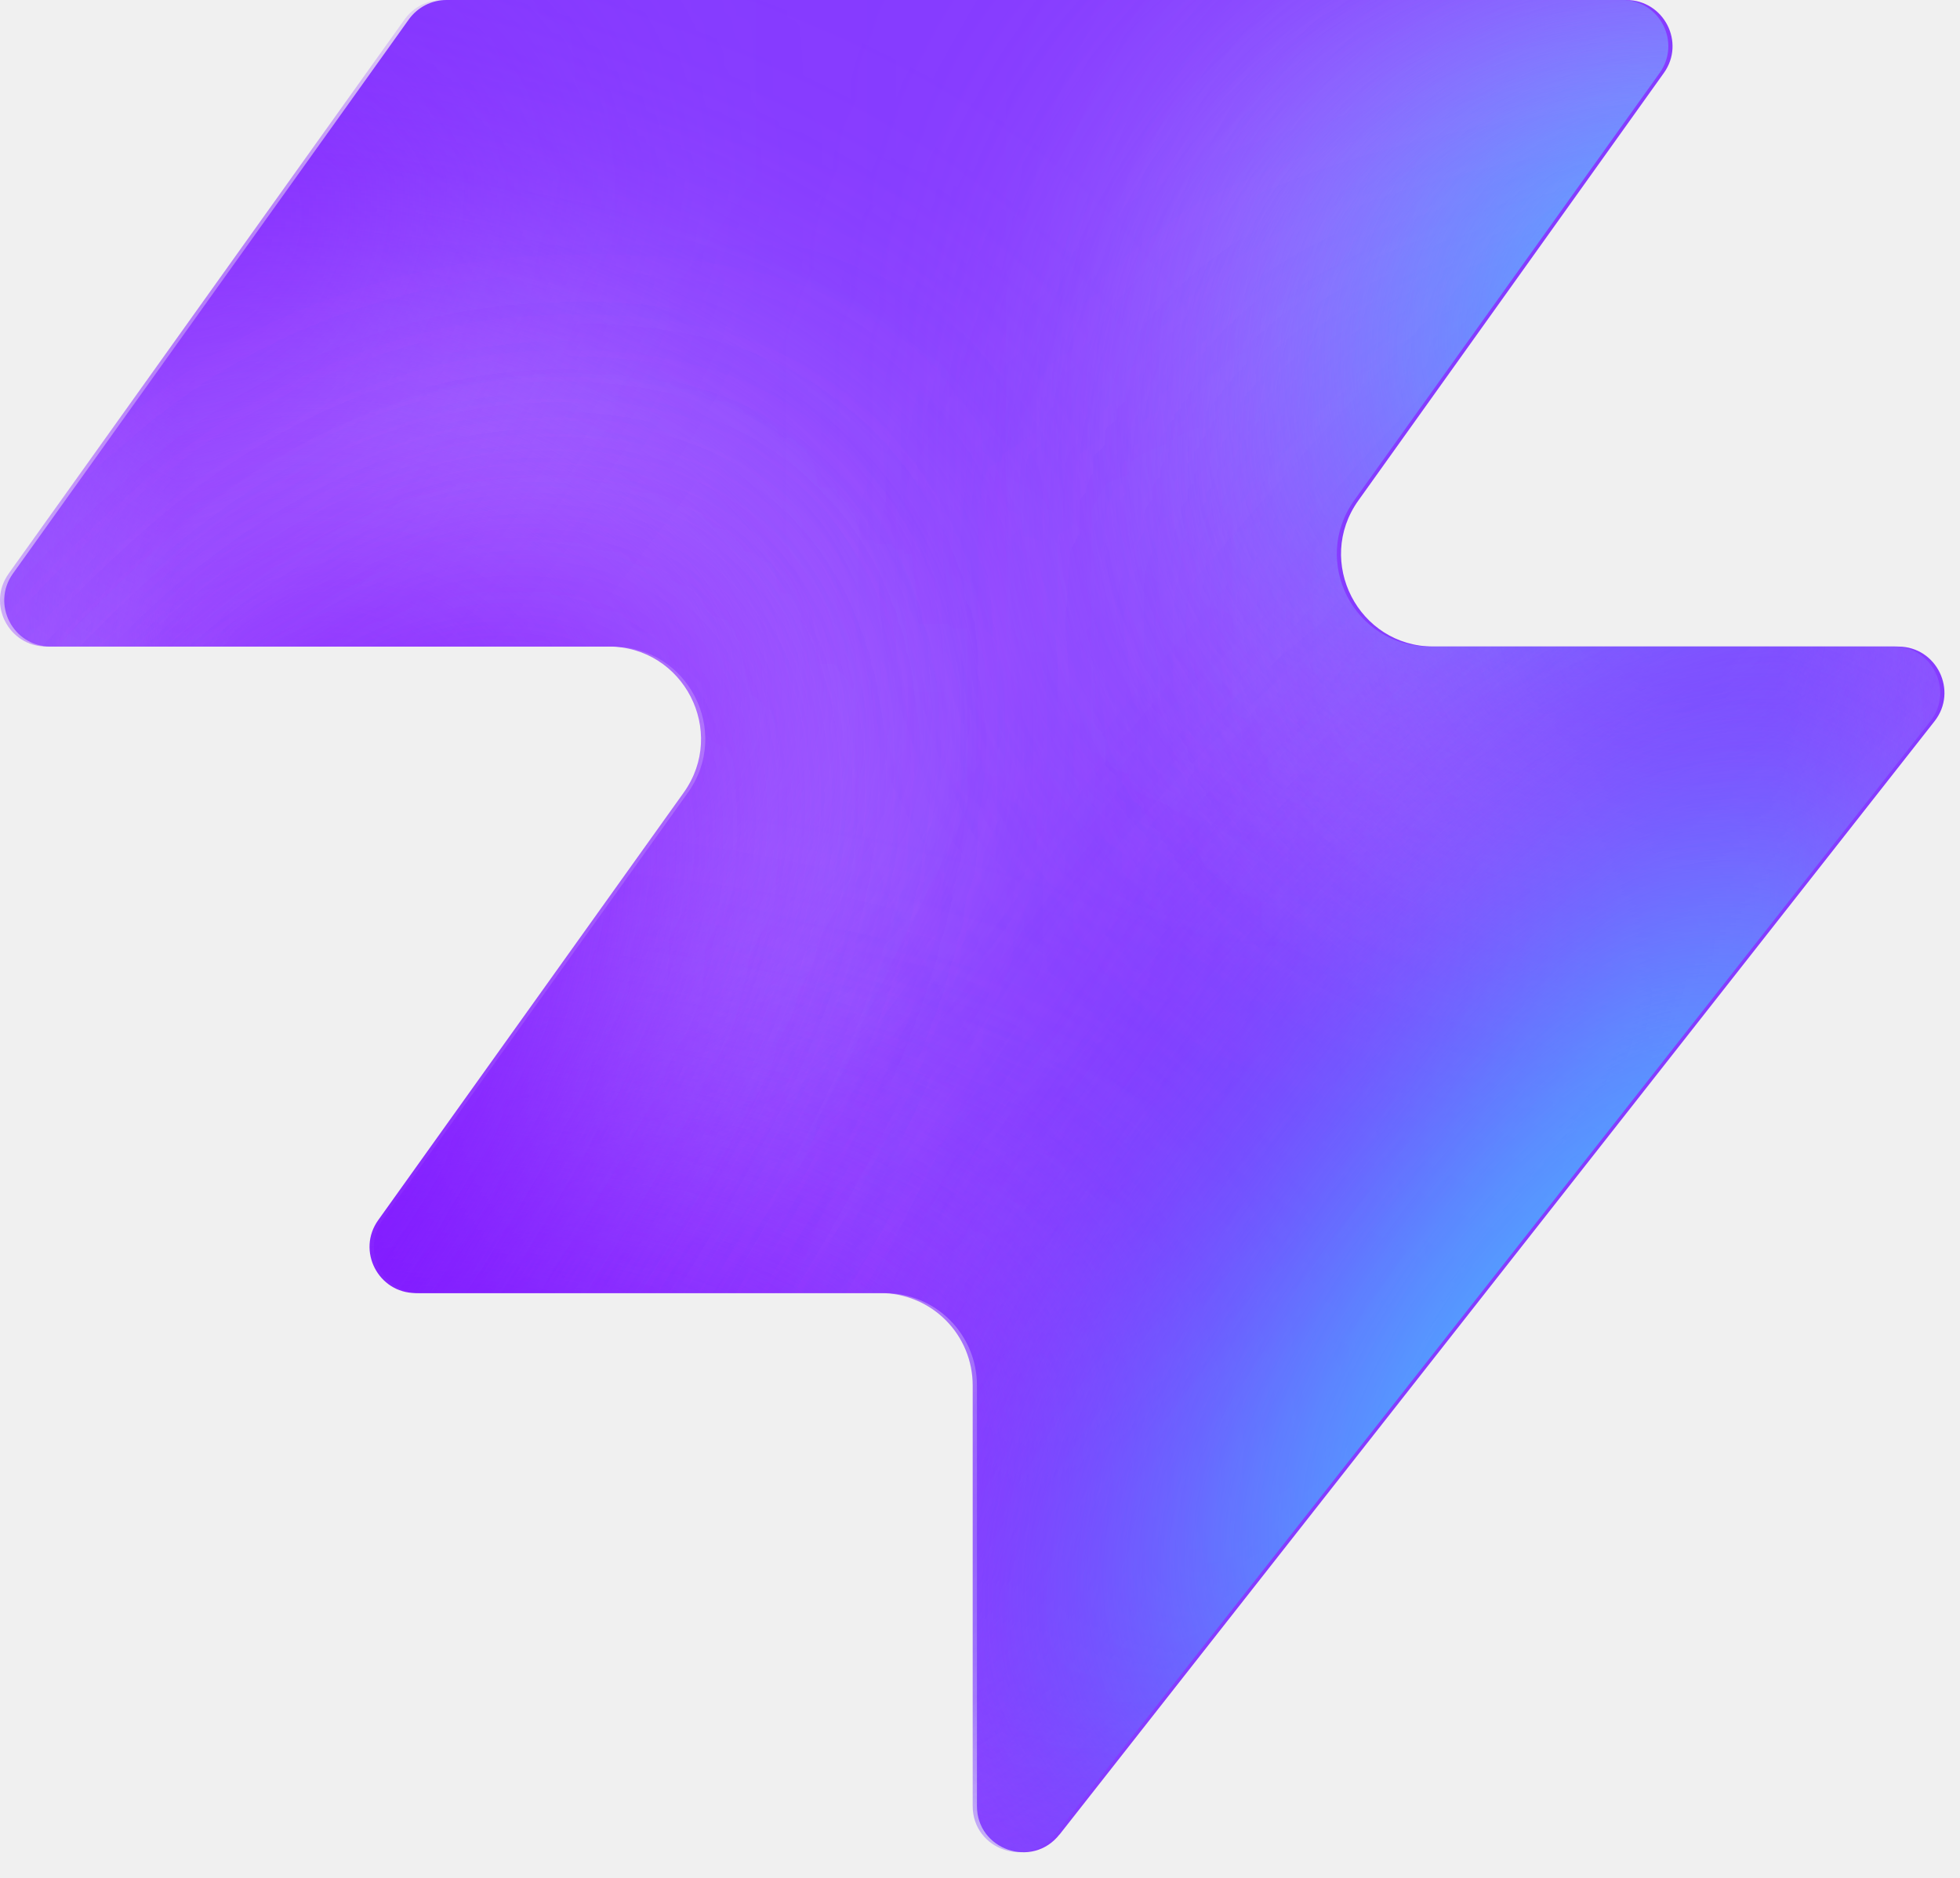
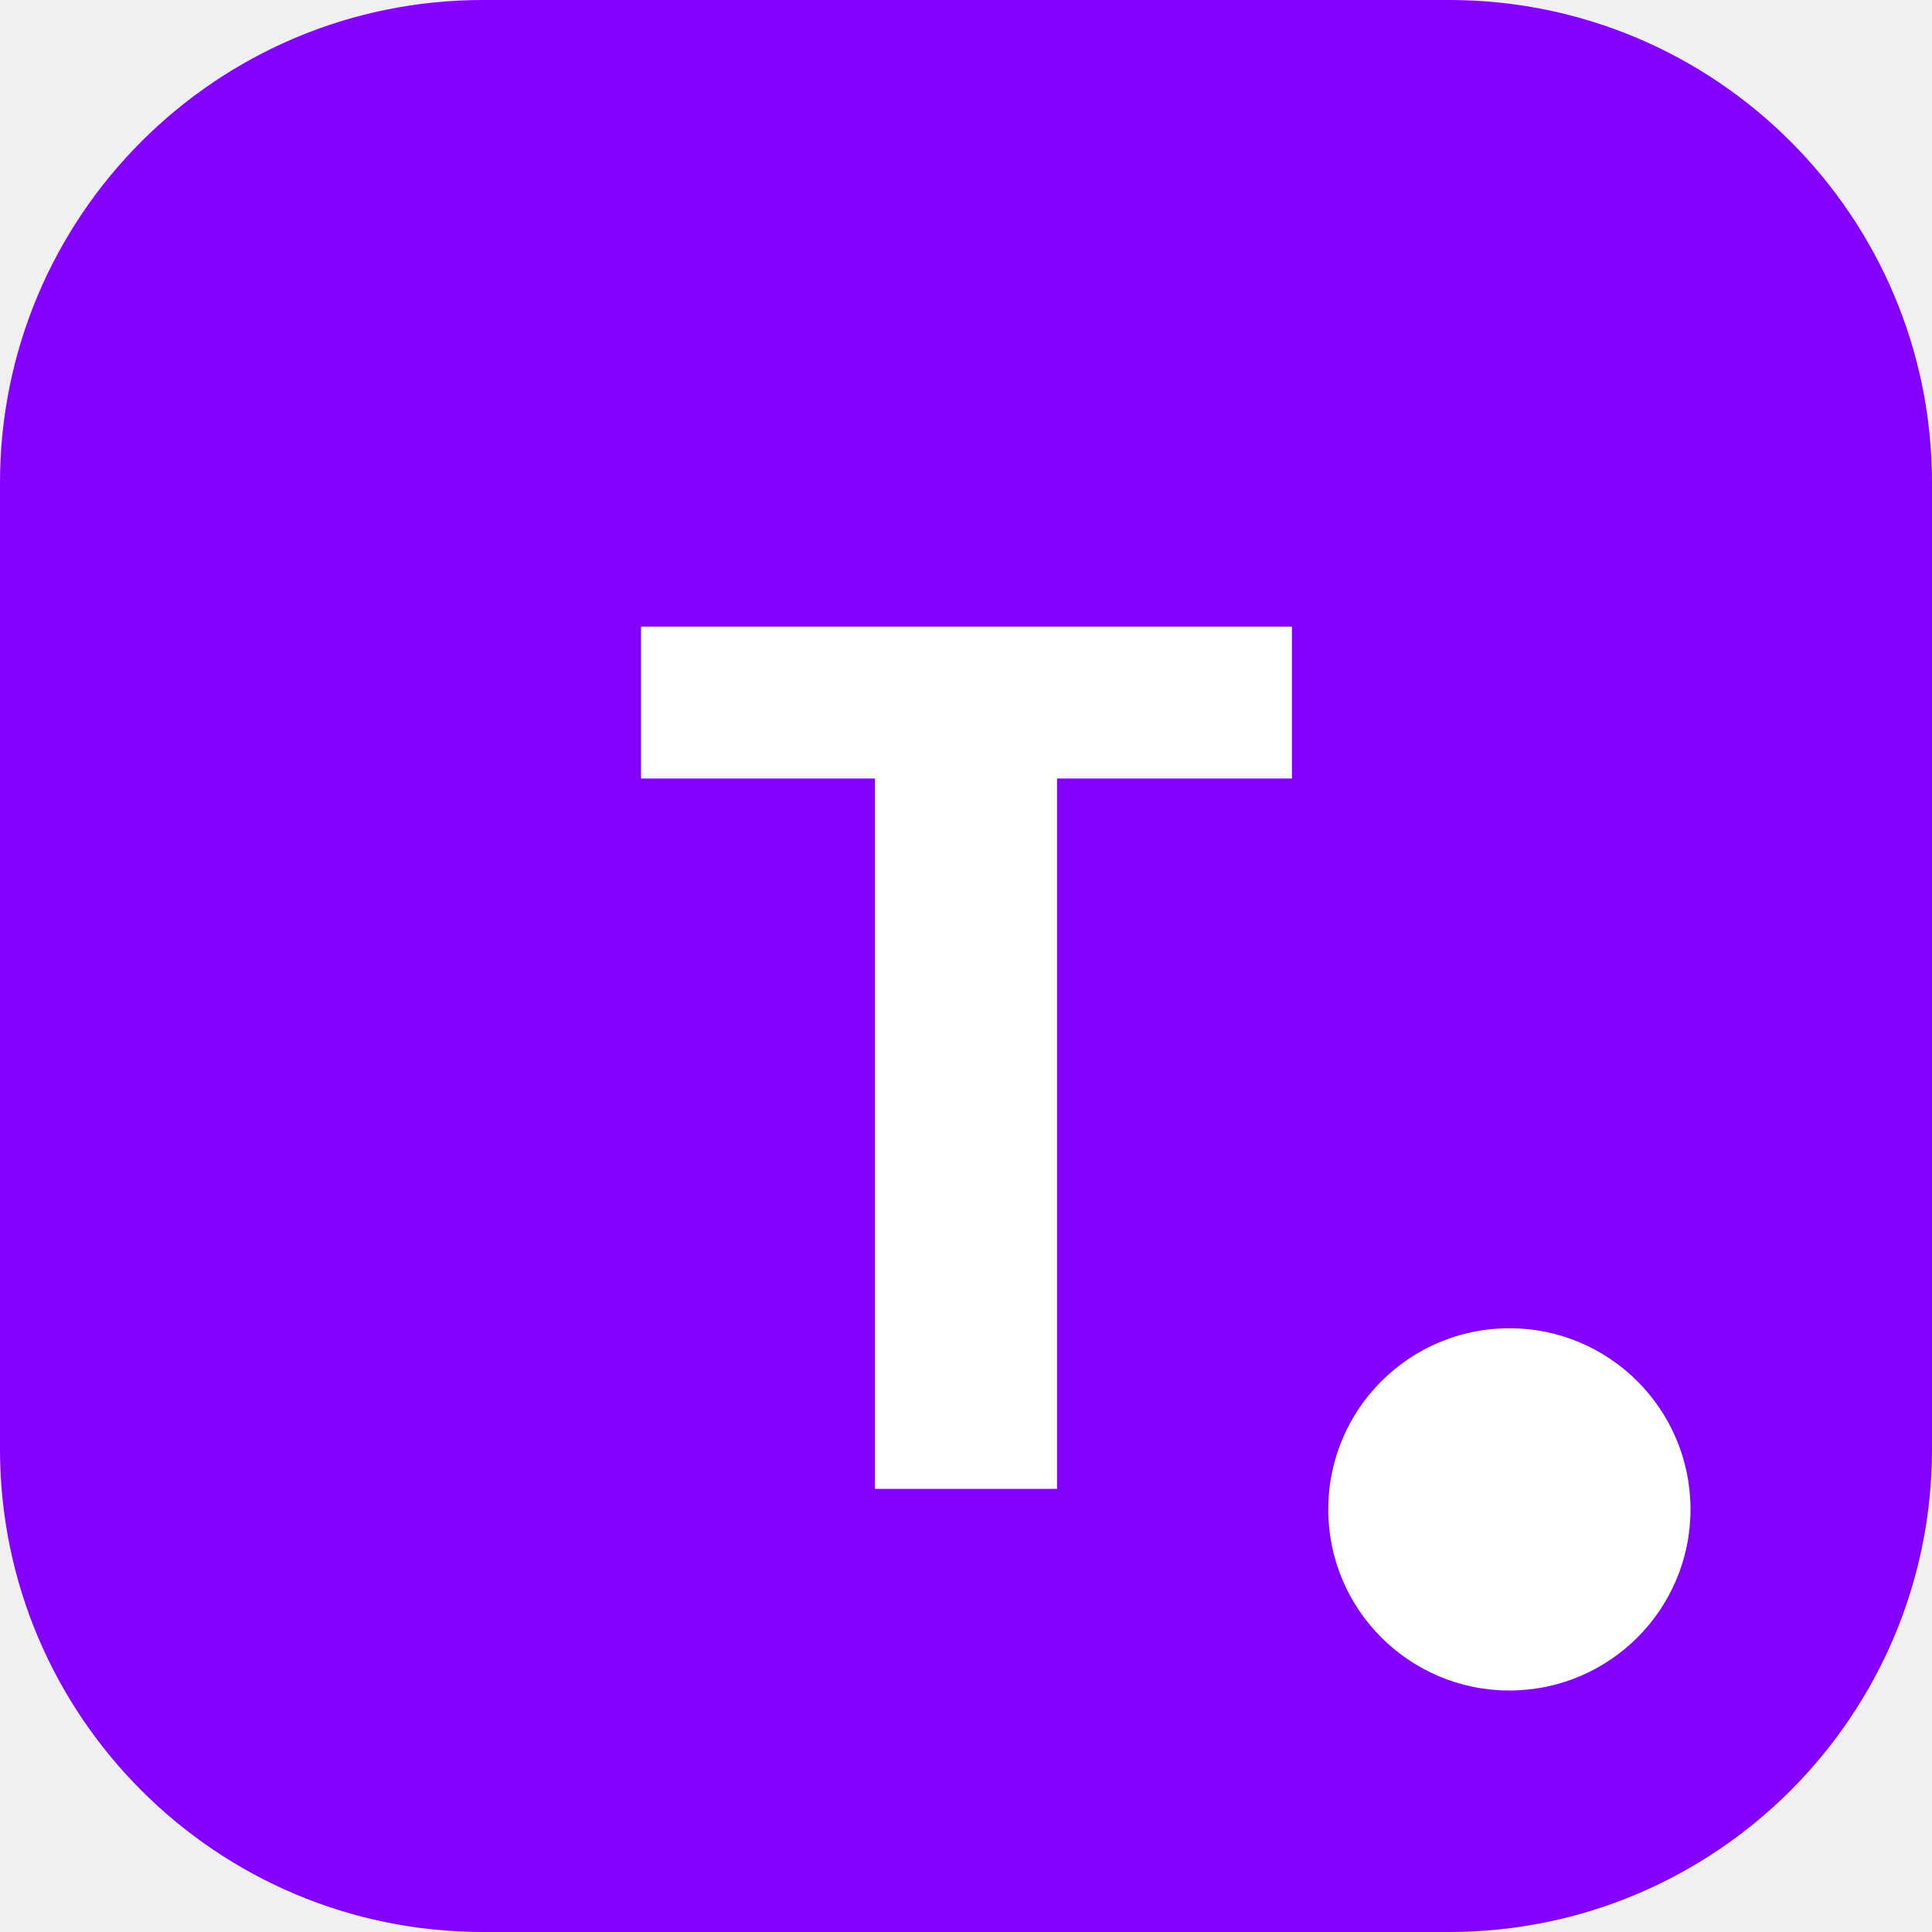
- <svg xmlns="http://www.w3.org/2000/svg" width="48" height="46" fill="none" viewBox="0 0 48 46">
-   <path fill="#863bff" d="M25.946 44.938c-.664.845-2.021.375-2.021-.698V33.937a2.26 2.26 0 0 0-2.262-2.262H10.287c-.92 0-1.456-1.04-.92-1.788l7.48-10.471c1.07-1.497 0-3.578-1.842-3.578H1.237c-.92 0-1.456-1.04-.92-1.788L10.013.474c.214-.297.556-.474.92-.474h28.894c.92 0 1.456 1.04.92 1.788l-7.48 10.471c-1.07 1.498 0 3.579 1.842 3.579h11.377c.943 0 1.473 1.088.89 1.83L25.947 44.94z" style="fill:#863bff;fill:color(display-p3 .525 .23 1);fill-opacity:1" />
-   <mask id="a" width="48" height="46" x="0" y="0" maskUnits="userSpaceOnUse" style="mask-type:alpha">
-     <path fill="#000" d="M25.842 44.938c-.664.844-2.021.375-2.021-.698V33.937a2.26 2.26 0 0 0-2.262-2.262H10.183c-.92 0-1.456-1.04-.92-1.788l7.48-10.471c1.07-1.498 0-3.579-1.842-3.579H1.133c-.92 0-1.456-1.04-.92-1.787L9.91.473c.214-.297.556-.474.92-.474h28.894c.92 0 1.456 1.04.92 1.788l-7.48 10.471c-1.07 1.498 0 3.578 1.842 3.578h11.377c.943 0 1.473 1.088.89 1.832L25.843 44.94z" style="fill:#000;fill-opacity:1" />
-   </mask>
-   <g mask="url(#a)">
-     <g filter="url(#b)">
-       <ellipse cx="5.508" cy="14.704" fill="#ede6ff" rx="5.508" ry="14.704" style="fill:#ede6ff;fill:color(display-p3 .927 .903 1);fill-opacity:1" transform="matrix(.00324 1 1 -.00324 -4.47 31.516)" />
-     </g>
-     <g filter="url(#c)">
-       <ellipse cx="10.399" cy="29.851" fill="#ede6ff" rx="10.399" ry="29.851" style="fill:#ede6ff;fill:color(display-p3 .927 .903 1);fill-opacity:1" transform="matrix(.00324 1 1 -.00324 -39.328 7.883)" />
-     </g>
-     <g filter="url(#d)">
-       <ellipse cx="5.508" cy="30.487" fill="#7e14ff" rx="5.508" ry="30.487" style="fill:#7e14ff;fill:color(display-p3 .492 .077 1);fill-opacity:1" transform="rotate(89.814 -25.913 -14.639)scale(1 -1)" />
-     </g>
-     <g filter="url(#e)">
-       <ellipse cx="5.508" cy="30.599" fill="#7e14ff" rx="5.508" ry="30.599" style="fill:#7e14ff;fill:color(display-p3 .492 .077 1);fill-opacity:1" transform="rotate(89.814 -32.644 -3.334)scale(1 -1)" />
-     </g>
-     <g filter="url(#f)">
-       <ellipse cx="5.508" cy="30.599" fill="#7e14ff" rx="5.508" ry="30.599" style="fill:#7e14ff;fill:color(display-p3 .492 .077 1);fill-opacity:1" transform="matrix(.00324 1 1 -.00324 -34.34 30.47)" />
-     </g>
-     <g filter="url(#g)">
-       <ellipse cx="14.072" cy="22.078" fill="#ede6ff" rx="14.072" ry="22.078" style="fill:#ede6ff;fill:color(display-p3 .927 .903 1);fill-opacity:1" transform="rotate(93.35 24.506 48.493)scale(-1 1)" />
-     </g>
-     <g filter="url(#h)">
-       <ellipse cx="3.47" cy="21.501" fill="#7e14ff" rx="3.47" ry="21.501" style="fill:#7e14ff;fill:color(display-p3 .492 .077 1);fill-opacity:1" transform="rotate(89.009 28.708 47.59)scale(-1 1)" />
-     </g>
-     <g filter="url(#i)">
-       <ellipse cx="3.47" cy="21.501" fill="#7e14ff" rx="3.47" ry="21.501" style="fill:#7e14ff;fill:color(display-p3 .492 .077 1);fill-opacity:1" transform="rotate(89.009 28.708 47.59)scale(-1 1)" />
-     </g>
-     <g filter="url(#j)">
-       <ellipse cx=".387" cy="8.972" fill="#7e14ff" rx="4.407" ry="29.108" style="fill:#7e14ff;fill:color(display-p3 .492 .077 1);fill-opacity:1" transform="rotate(39.51 .387 8.972)" />
-     </g>
-     <g filter="url(#k)">
-       <ellipse cx="47.523" cy="-6.092" fill="#7e14ff" rx="4.407" ry="29.108" style="fill:#7e14ff;fill:color(display-p3 .492 .077 1);fill-opacity:1" transform="rotate(37.892 47.523 -6.092)" />
-     </g>
-     <g filter="url(#l)">
-       <ellipse cx="41.412" cy="6.333" fill="#47bfff" rx="5.971" ry="9.665" style="fill:#47bfff;fill:color(display-p3 .28 .748 1);fill-opacity:1" transform="rotate(37.892 41.412 6.333)" />
-     </g>
-     <g filter="url(#m)">
-       <ellipse cx="-1.879" cy="38.332" fill="#7e14ff" rx="4.407" ry="29.108" style="fill:#7e14ff;fill:color(display-p3 .492 .077 1);fill-opacity:1" transform="rotate(37.892 -1.88 38.332)" />
-     </g>
-     <g filter="url(#n)">
-       <ellipse cx="-1.879" cy="38.332" fill="#7e14ff" rx="4.407" ry="29.108" style="fill:#7e14ff;fill:color(display-p3 .492 .077 1);fill-opacity:1" transform="rotate(37.892 -1.88 38.332)" />
-     </g>
-     <g filter="url(#o)">
-       <ellipse cx="35.651" cy="29.907" fill="#7e14ff" rx="4.407" ry="29.108" style="fill:#7e14ff;fill:color(display-p3 .492 .077 1);fill-opacity:1" transform="rotate(37.892 35.651 29.907)" />
-     </g>
-     <g filter="url(#p)">
-       <ellipse cx="38.418" cy="32.4" fill="#47bfff" rx="5.971" ry="15.297" style="fill:#47bfff;fill:color(display-p3 .28 .748 1);fill-opacity:1" transform="rotate(37.892 38.418 32.4)" />
-     </g>
-   </g>
-   <defs>
-     <filter id="b" width="60.045" height="41.654" x="-19.77" y="16.149" color-interpolation-filters="sRGB" filterUnits="userSpaceOnUse">
-       <feFlood flood-opacity="0" result="BackgroundImageFix" />
-       <feBlend in="SourceGraphic" in2="BackgroundImageFix" result="shape" />
-       <feGaussianBlur result="effect1_foregroundBlur_2002_17158" stdDeviation="7.659" />
-     </filter>
-     <filter id="c" width="90.34" height="51.437" x="-54.613" y="-7.533" color-interpolation-filters="sRGB" filterUnits="userSpaceOnUse">
-       <feFlood flood-opacity="0" result="BackgroundImageFix" />
-       <feBlend in="SourceGraphic" in2="BackgroundImageFix" result="shape" />
-       <feGaussianBlur result="effect1_foregroundBlur_2002_17158" stdDeviation="7.659" />
-     </filter>
-     <filter id="d" width="79.355" height="29.4" x="-49.64" y="2.03" color-interpolation-filters="sRGB" filterUnits="userSpaceOnUse">
-       <feFlood flood-opacity="0" result="BackgroundImageFix" />
-       <feBlend in="SourceGraphic" in2="BackgroundImageFix" result="shape" />
-       <feGaussianBlur result="effect1_foregroundBlur_2002_17158" stdDeviation="4.596" />
-     </filter>
-     <filter id="e" width="79.579" height="29.4" x="-45.045" y="20.029" color-interpolation-filters="sRGB" filterUnits="userSpaceOnUse">
-       <feFlood flood-opacity="0" result="BackgroundImageFix" />
-       <feBlend in="SourceGraphic" in2="BackgroundImageFix" result="shape" />
-       <feGaussianBlur result="effect1_foregroundBlur_2002_17158" stdDeviation="4.596" />
-     </filter>
-     <filter id="f" width="79.579" height="29.4" x="-43.513" y="21.178" color-interpolation-filters="sRGB" filterUnits="userSpaceOnUse">
-       <feFlood flood-opacity="0" result="BackgroundImageFix" />
-       <feBlend in="SourceGraphic" in2="BackgroundImageFix" result="shape" />
-       <feGaussianBlur result="effect1_foregroundBlur_2002_17158" stdDeviation="4.596" />
-     </filter>
-     <filter id="g" width="74.749" height="58.852" x="15.756" y="-17.901" color-interpolation-filters="sRGB" filterUnits="userSpaceOnUse">
-       <feFlood flood-opacity="0" result="BackgroundImageFix" />
-       <feBlend in="SourceGraphic" in2="BackgroundImageFix" result="shape" />
-       <feGaussianBlur result="effect1_foregroundBlur_2002_17158" stdDeviation="7.659" />
-     </filter>
-     <filter id="h" width="61.377" height="25.362" x="23.548" y="2.284" color-interpolation-filters="sRGB" filterUnits="userSpaceOnUse">
-       <feFlood flood-opacity="0" result="BackgroundImageFix" />
-       <feBlend in="SourceGraphic" in2="BackgroundImageFix" result="shape" />
-       <feGaussianBlur result="effect1_foregroundBlur_2002_17158" stdDeviation="4.596" />
-     </filter>
-     <filter id="i" width="61.377" height="25.362" x="23.548" y="2.284" color-interpolation-filters="sRGB" filterUnits="userSpaceOnUse">
-       <feFlood flood-opacity="0" result="BackgroundImageFix" />
-       <feBlend in="SourceGraphic" in2="BackgroundImageFix" result="shape" />
-       <feGaussianBlur result="effect1_foregroundBlur_2002_17158" stdDeviation="4.596" />
-     </filter>
-     <filter id="j" width="56.045" height="63.649" x="-27.636" y="-22.853" color-interpolation-filters="sRGB" filterUnits="userSpaceOnUse">
-       <feFlood flood-opacity="0" result="BackgroundImageFix" />
-       <feBlend in="SourceGraphic" in2="BackgroundImageFix" result="shape" />
-       <feGaussianBlur result="effect1_foregroundBlur_2002_17158" stdDeviation="4.596" />
-     </filter>
-     <filter id="k" width="54.814" height="64.646" x="20.116" y="-38.415" color-interpolation-filters="sRGB" filterUnits="userSpaceOnUse">
-       <feFlood flood-opacity="0" result="BackgroundImageFix" />
-       <feBlend in="SourceGraphic" in2="BackgroundImageFix" result="shape" />
-       <feGaussianBlur result="effect1_foregroundBlur_2002_17158" stdDeviation="4.596" />
-     </filter>
-     <filter id="l" width="33.541" height="35.313" x="24.641" y="-11.323" color-interpolation-filters="sRGB" filterUnits="userSpaceOnUse">
-       <feFlood flood-opacity="0" result="BackgroundImageFix" />
-       <feBlend in="SourceGraphic" in2="BackgroundImageFix" result="shape" />
-       <feGaussianBlur result="effect1_foregroundBlur_2002_17158" stdDeviation="4.596" />
-     </filter>
-     <filter id="m" width="54.814" height="64.646" x="-29.286" y="6.009" color-interpolation-filters="sRGB" filterUnits="userSpaceOnUse">
-       <feFlood flood-opacity="0" result="BackgroundImageFix" />
-       <feBlend in="SourceGraphic" in2="BackgroundImageFix" result="shape" />
-       <feGaussianBlur result="effect1_foregroundBlur_2002_17158" stdDeviation="4.596" />
-     </filter>
-     <filter id="n" width="54.814" height="64.646" x="-29.286" y="6.009" color-interpolation-filters="sRGB" filterUnits="userSpaceOnUse">
-       <feFlood flood-opacity="0" result="BackgroundImageFix" />
-       <feBlend in="SourceGraphic" in2="BackgroundImageFix" result="shape" />
-       <feGaussianBlur result="effect1_foregroundBlur_2002_17158" stdDeviation="4.596" />
-     </filter>
-     <filter id="o" width="54.814" height="64.646" x="8.244" y="-2.416" color-interpolation-filters="sRGB" filterUnits="userSpaceOnUse">
-       <feFlood flood-opacity="0" result="BackgroundImageFix" />
-       <feBlend in="SourceGraphic" in2="BackgroundImageFix" result="shape" />
-       <feGaussianBlur result="effect1_foregroundBlur_2002_17158" stdDeviation="4.596" />
-     </filter>
-     <filter id="p" width="39.409" height="43.623" x="18.713" y="10.588" color-interpolation-filters="sRGB" filterUnits="userSpaceOnUse">
-       <feFlood flood-opacity="0" result="BackgroundImageFix" />
-       <feBlend in="SourceGraphic" in2="BackgroundImageFix" result="shape" />
-       <feGaussianBlur result="effect1_foregroundBlur_2002_17158" stdDeviation="4.596" />
-     </filter>
-   </defs>
+ <svg xmlns="http://www.w3.org/2000/svg" viewBox="0 0 32 32">
+   <rect width="32" height="32" rx="8" fill="#8400ff" />
+   <text x="50%" y="55%" dominant-baseline="middle" text-anchor="middle" fill="white" font-family="sans-serif" font-weight="900" font-size="20">T</text>
+   <circle cx="25" cy="25" r="3" fill="white" />
</svg>
